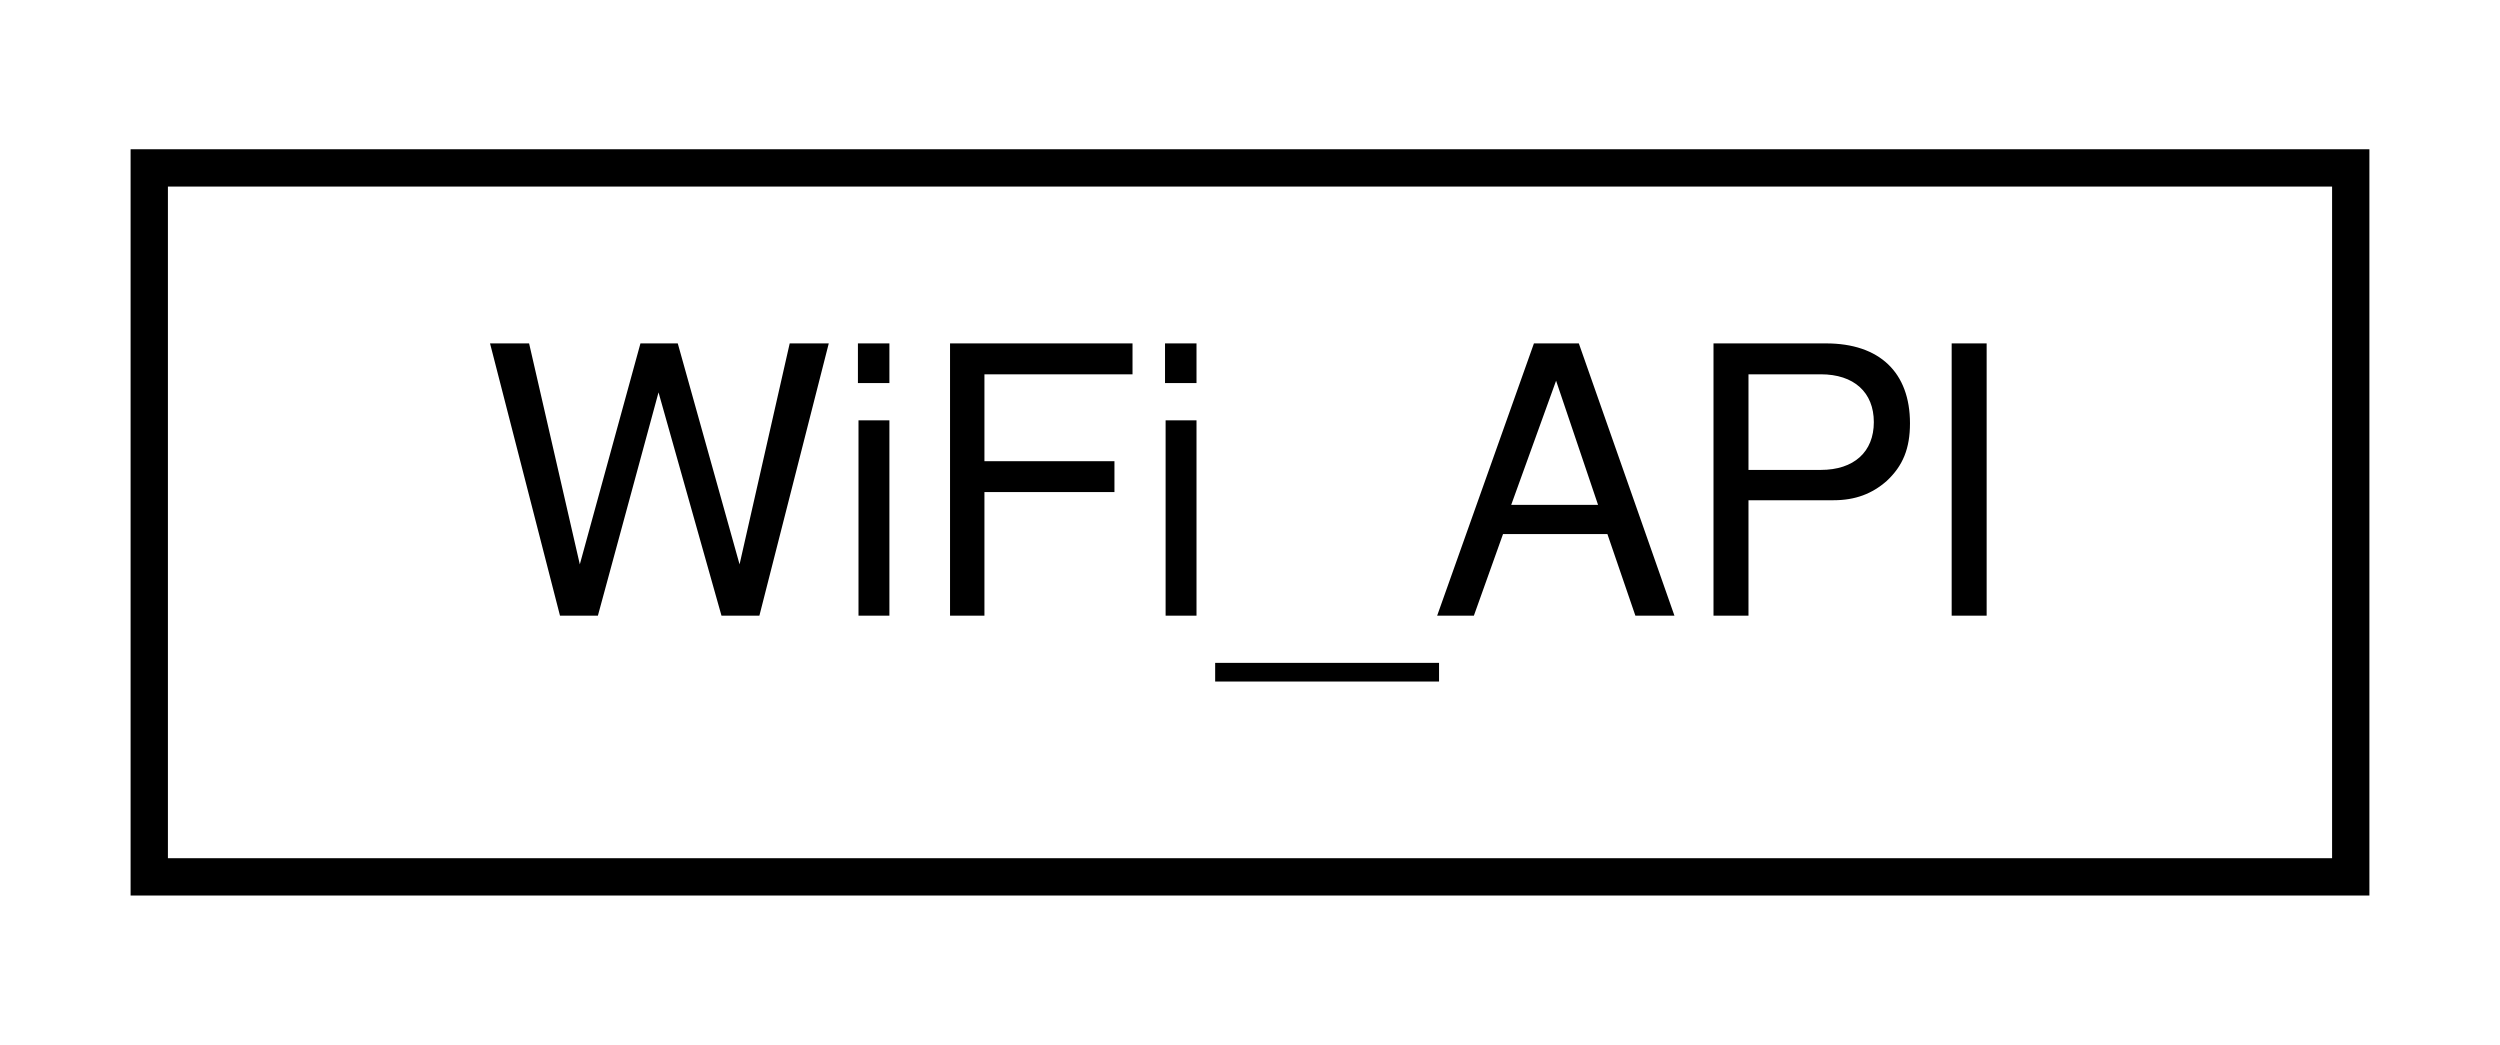
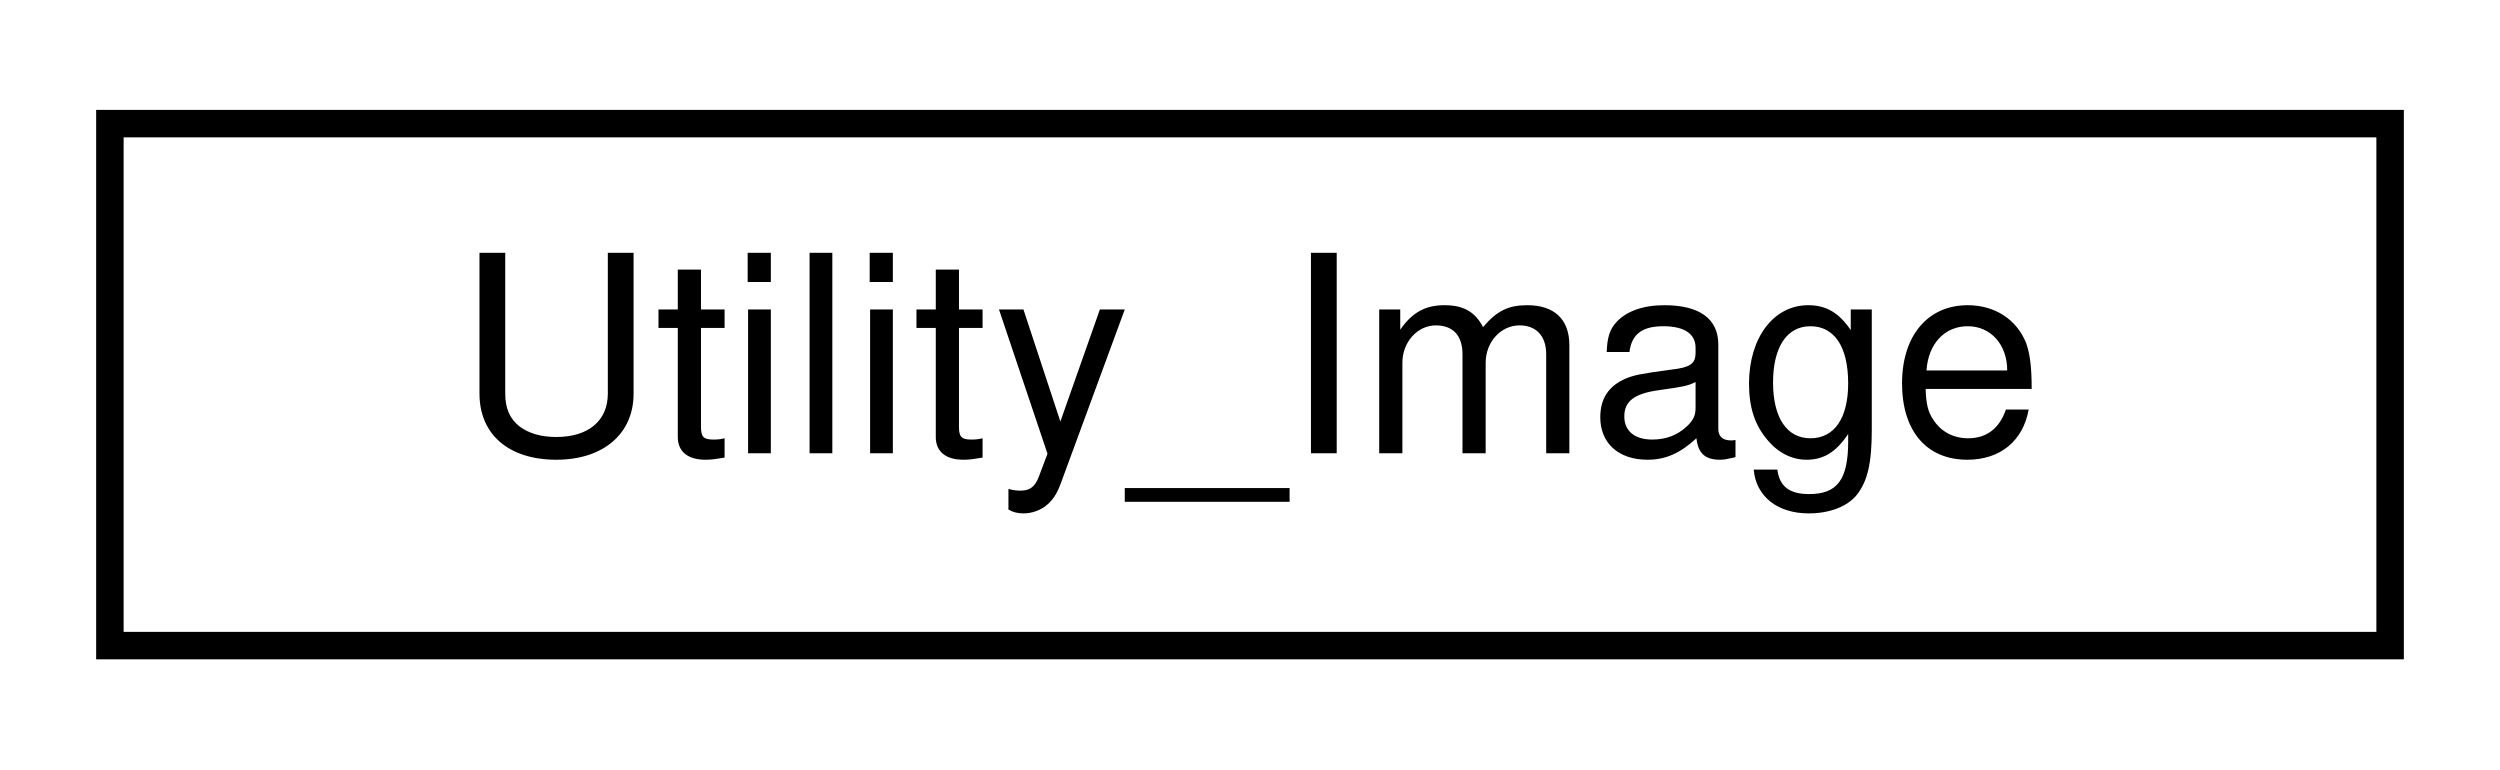
- <svg xmlns="http://www.w3.org/2000/svg" xmlns:xlink="http://www.w3.org/1999/xlink" width="67pt" height="28pt" viewBox="0.00 0.00 67.00 28.00">
+ <svg xmlns="http://www.w3.org/2000/svg" xmlns:xlink="http://www.w3.org/1999/xlink" width="91pt" height="28pt" viewBox="0.00 0.00 91.00 28.00">
  <g id="graph0" class="graph" transform="scale(1 1) rotate(0) translate(4 24)">
    <g id="node1" class="node">
      <g id="a_node1">
-         <a xlink:href="d0/de8/class_wi_fi___a_p_i.html" target="_top" xlink:title=" ">
-           <polygon fill="none" stroke="black" points="0,-0.5 0,-19.5 59,-19.5 59,-0.5 0,-0.5" />
-           <text text-anchor="middle" x="29.5" y="-7.5" font-family="Helvetica,sans-Serif" font-size="10.00">WiFi_API</text>
+         <a xlink:href="db/dc9/class_utility___image.html" target="_top" xlink:title=" ">
+           <polygon fill="none" stroke="black" points="0,-0.5 0,-19.5 83,-19.5 83,-0.5 0,-0.5" />
+           <text text-anchor="middle" x="41.5" y="-7.5" font-family="Helvetica,sans-Serif" font-size="10.00">Utility_Image</text>
        </a>
      </g>
    </g>
  </g>
</svg>
